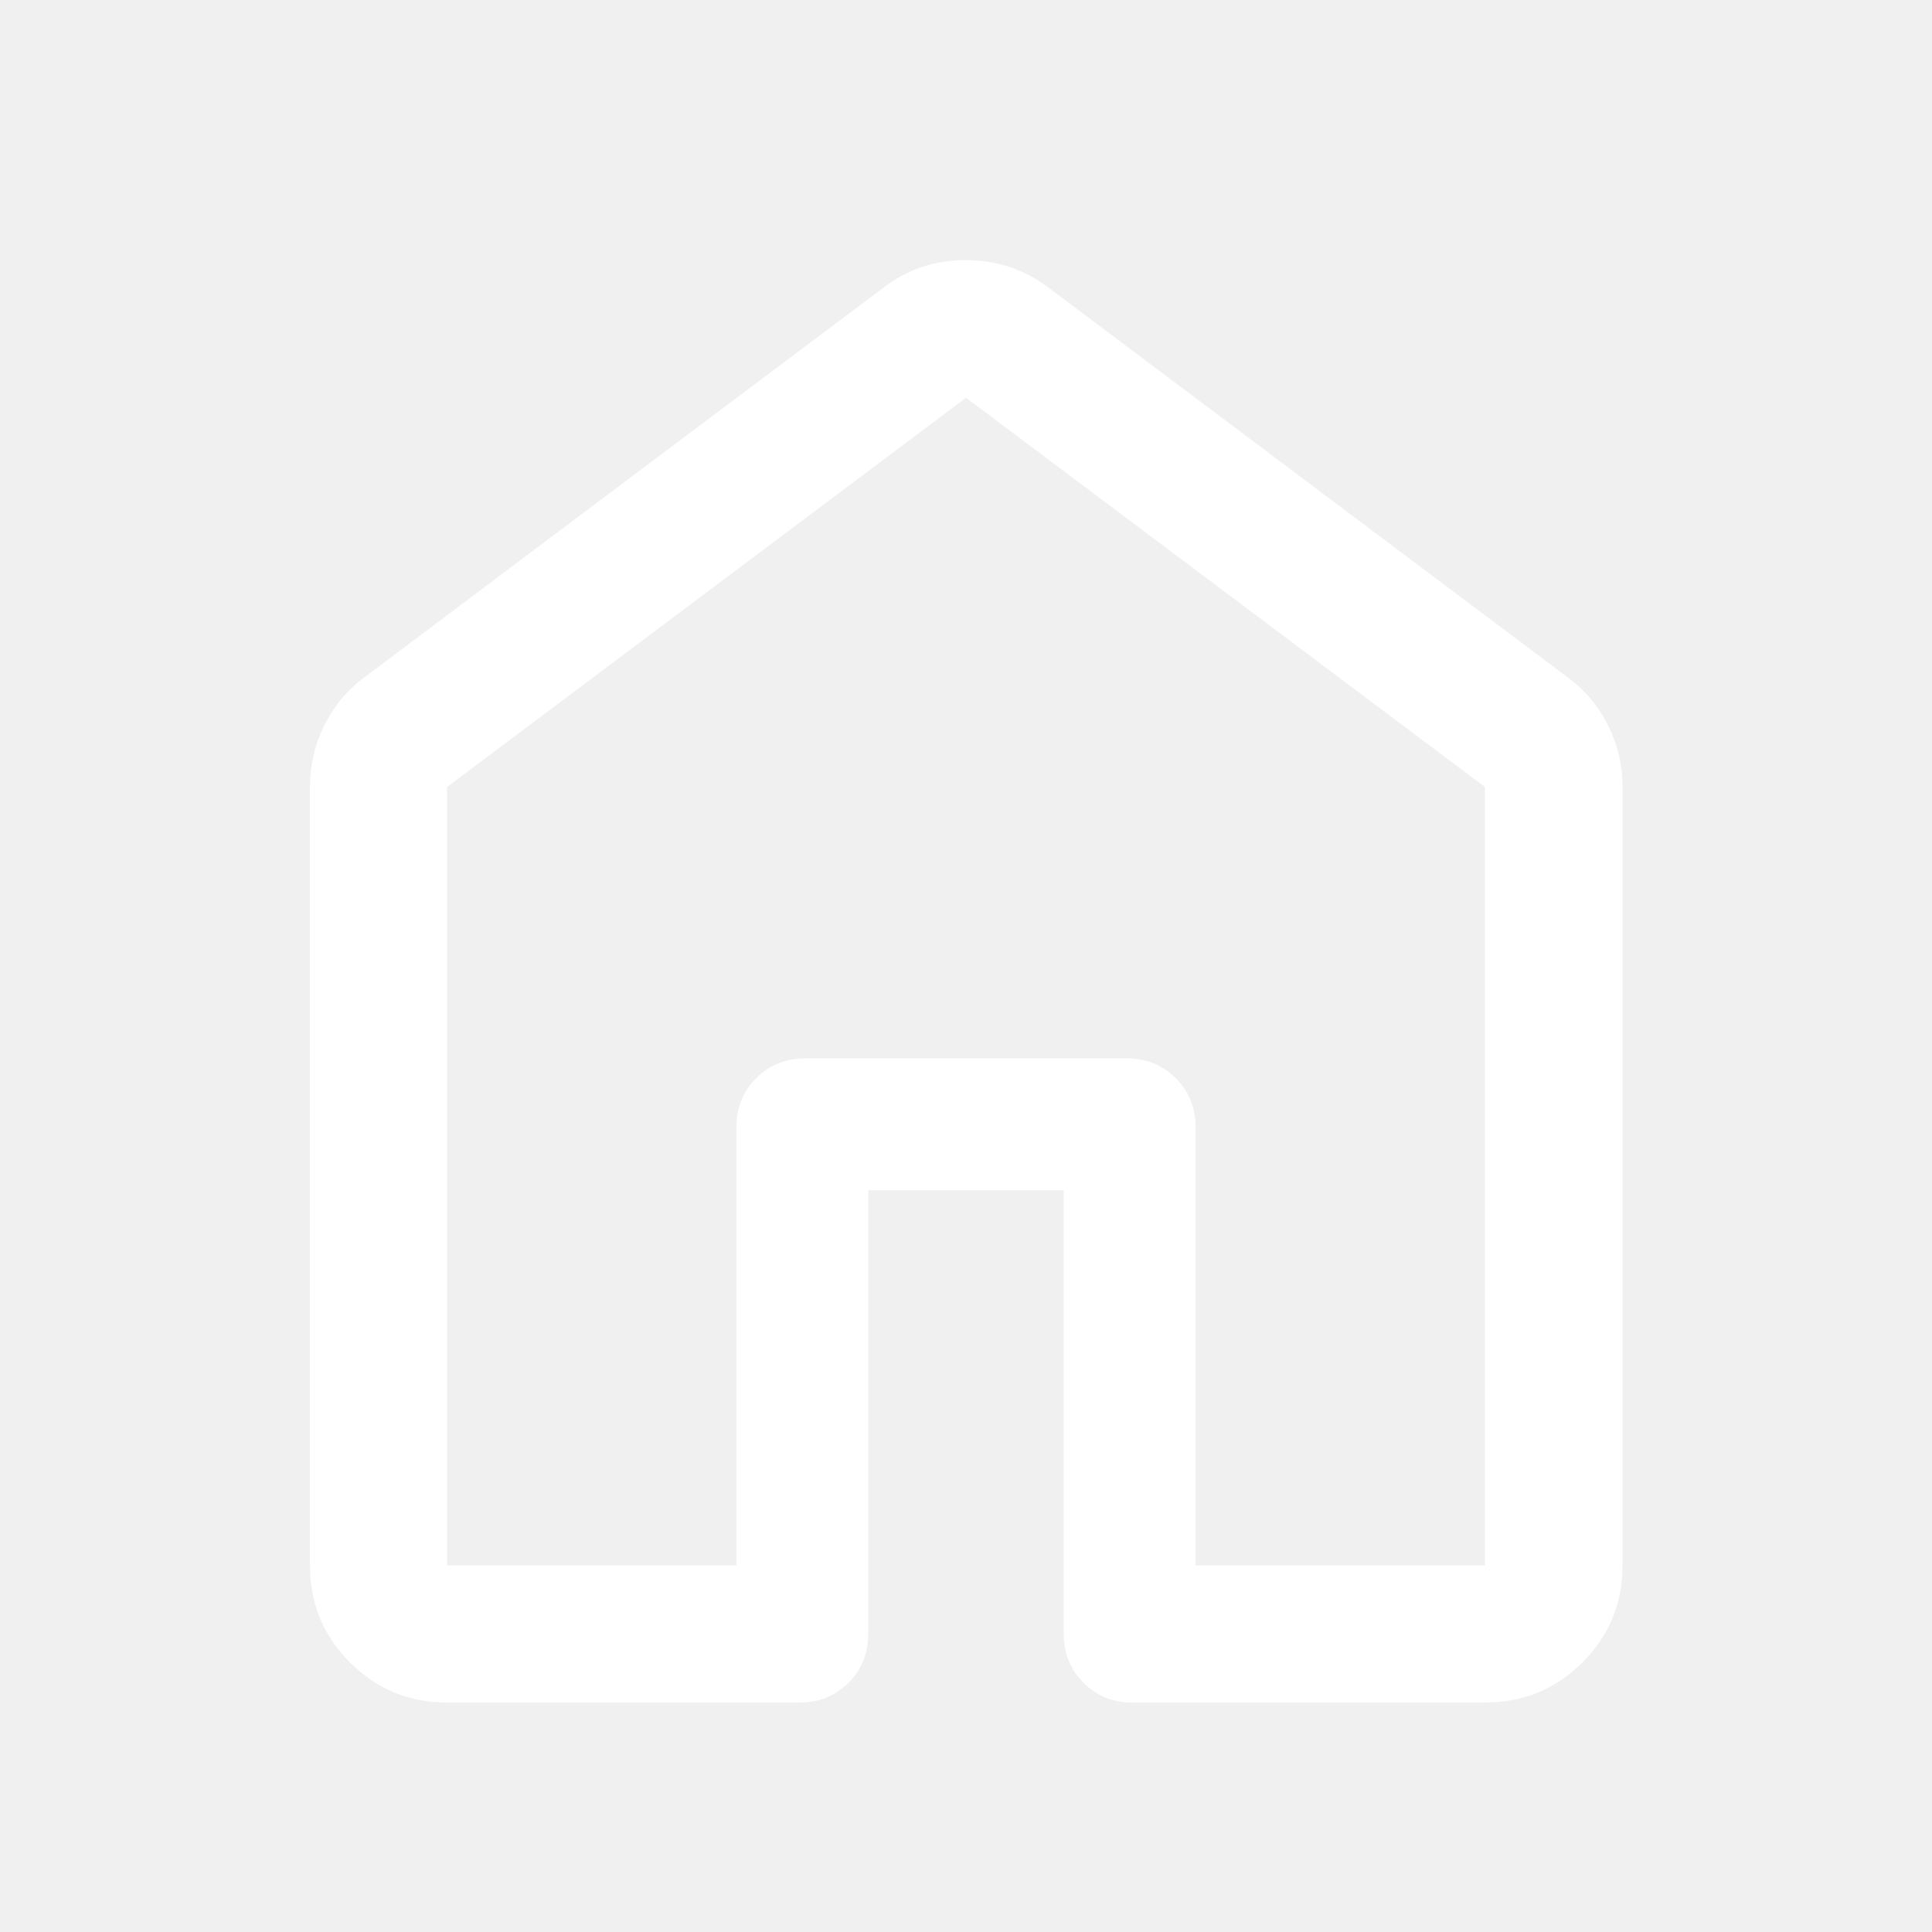
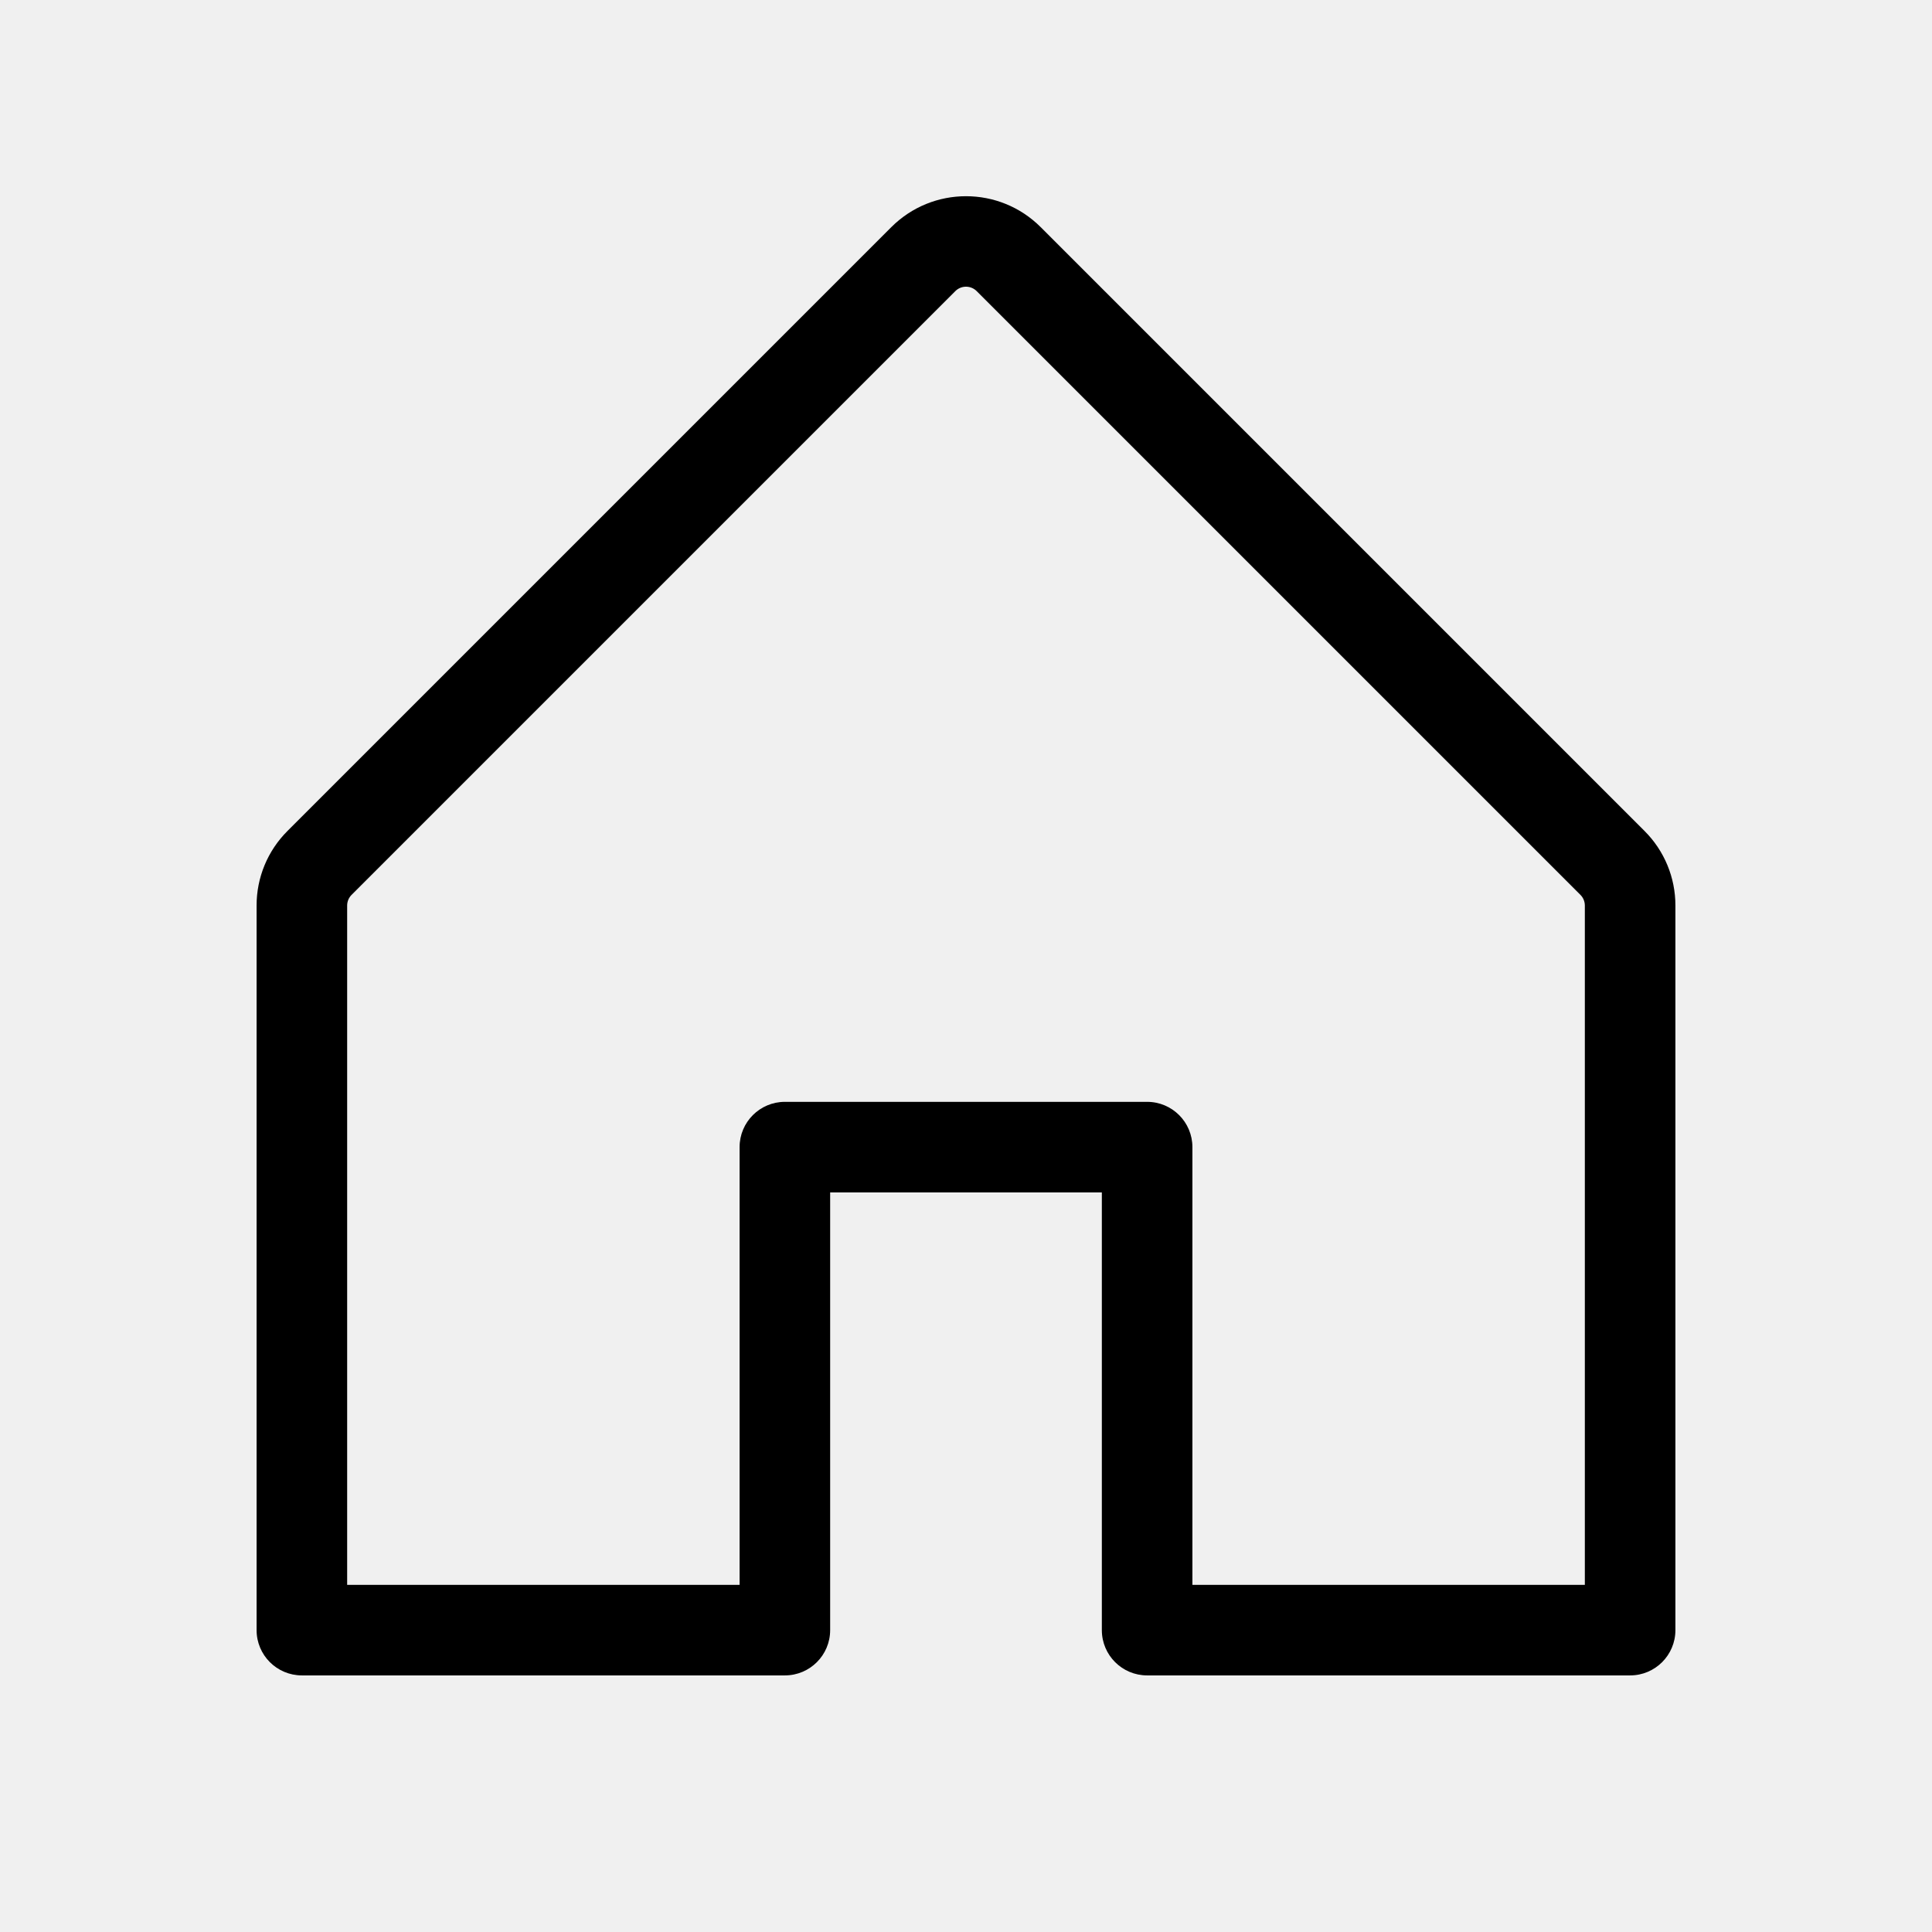
- <svg xmlns="http://www.w3.org/2000/svg" height="48px" viewBox="0 -960 960 960" width="48px" fill="#FFFFFF">
-   <path d="M222.15-182.15h143.78V-400q0-14.42 9.83-24.24 9.82-9.83 24.24-9.83h160q14.42 0 24.24 9.83 9.83 9.82 9.83 24.24v217.85h143.78v-386.81L480-762.37 222.15-568.96v386.81Zm-68.13 0v-386.89q0-16.12 7.14-30.53 7.13-14.42 19.97-23.93l257.85-193.57q17.83-13.67 40.86-13.67t41.18 13.67L778.87-623.5q12.95 9.51 20.15 23.93 7.2 14.41 7.2 30.53v386.89q0 28.35-19.96 48.24t-48.41 19.89H562.63q-14.42 0-24.24-9.82-9.82-9.82-9.82-24.25v-220.48h-97.14v220.48q0 14.43-9.82 24.25t-24.24 9.82H222.15q-28.35 0-48.24-19.89t-19.89-48.24ZM480-472.76Z" />
+ <svg xmlns="http://www.w3.org/2000/svg" width="32" height="32" fill="#000000" viewBox="0 0 256 256">
+   <path d="M217.9,110.1l-80-80a14,14,0,0,0-19.8,0l-80,80A13.92,13.92,0,0,0,34,120v96a6,6,0,0,0,6,6h64a6,6,0,0,0,6-6V158h36v58a6,6,0,0,0,6,6h64a6,6,0,0,0,6-6V120A13.92,13.92,0,0,0,217.9,110.1ZM210,210H158V152a6,6,0,0,0-6-6H104a6,6,0,0,0-6,6v58H46V120a2,2,0,0,1,.58-1.42l80-80a2,2,0,0,1,2.84,0l80,80A2,2,0,0,1,210,120Z" />
</svg>
